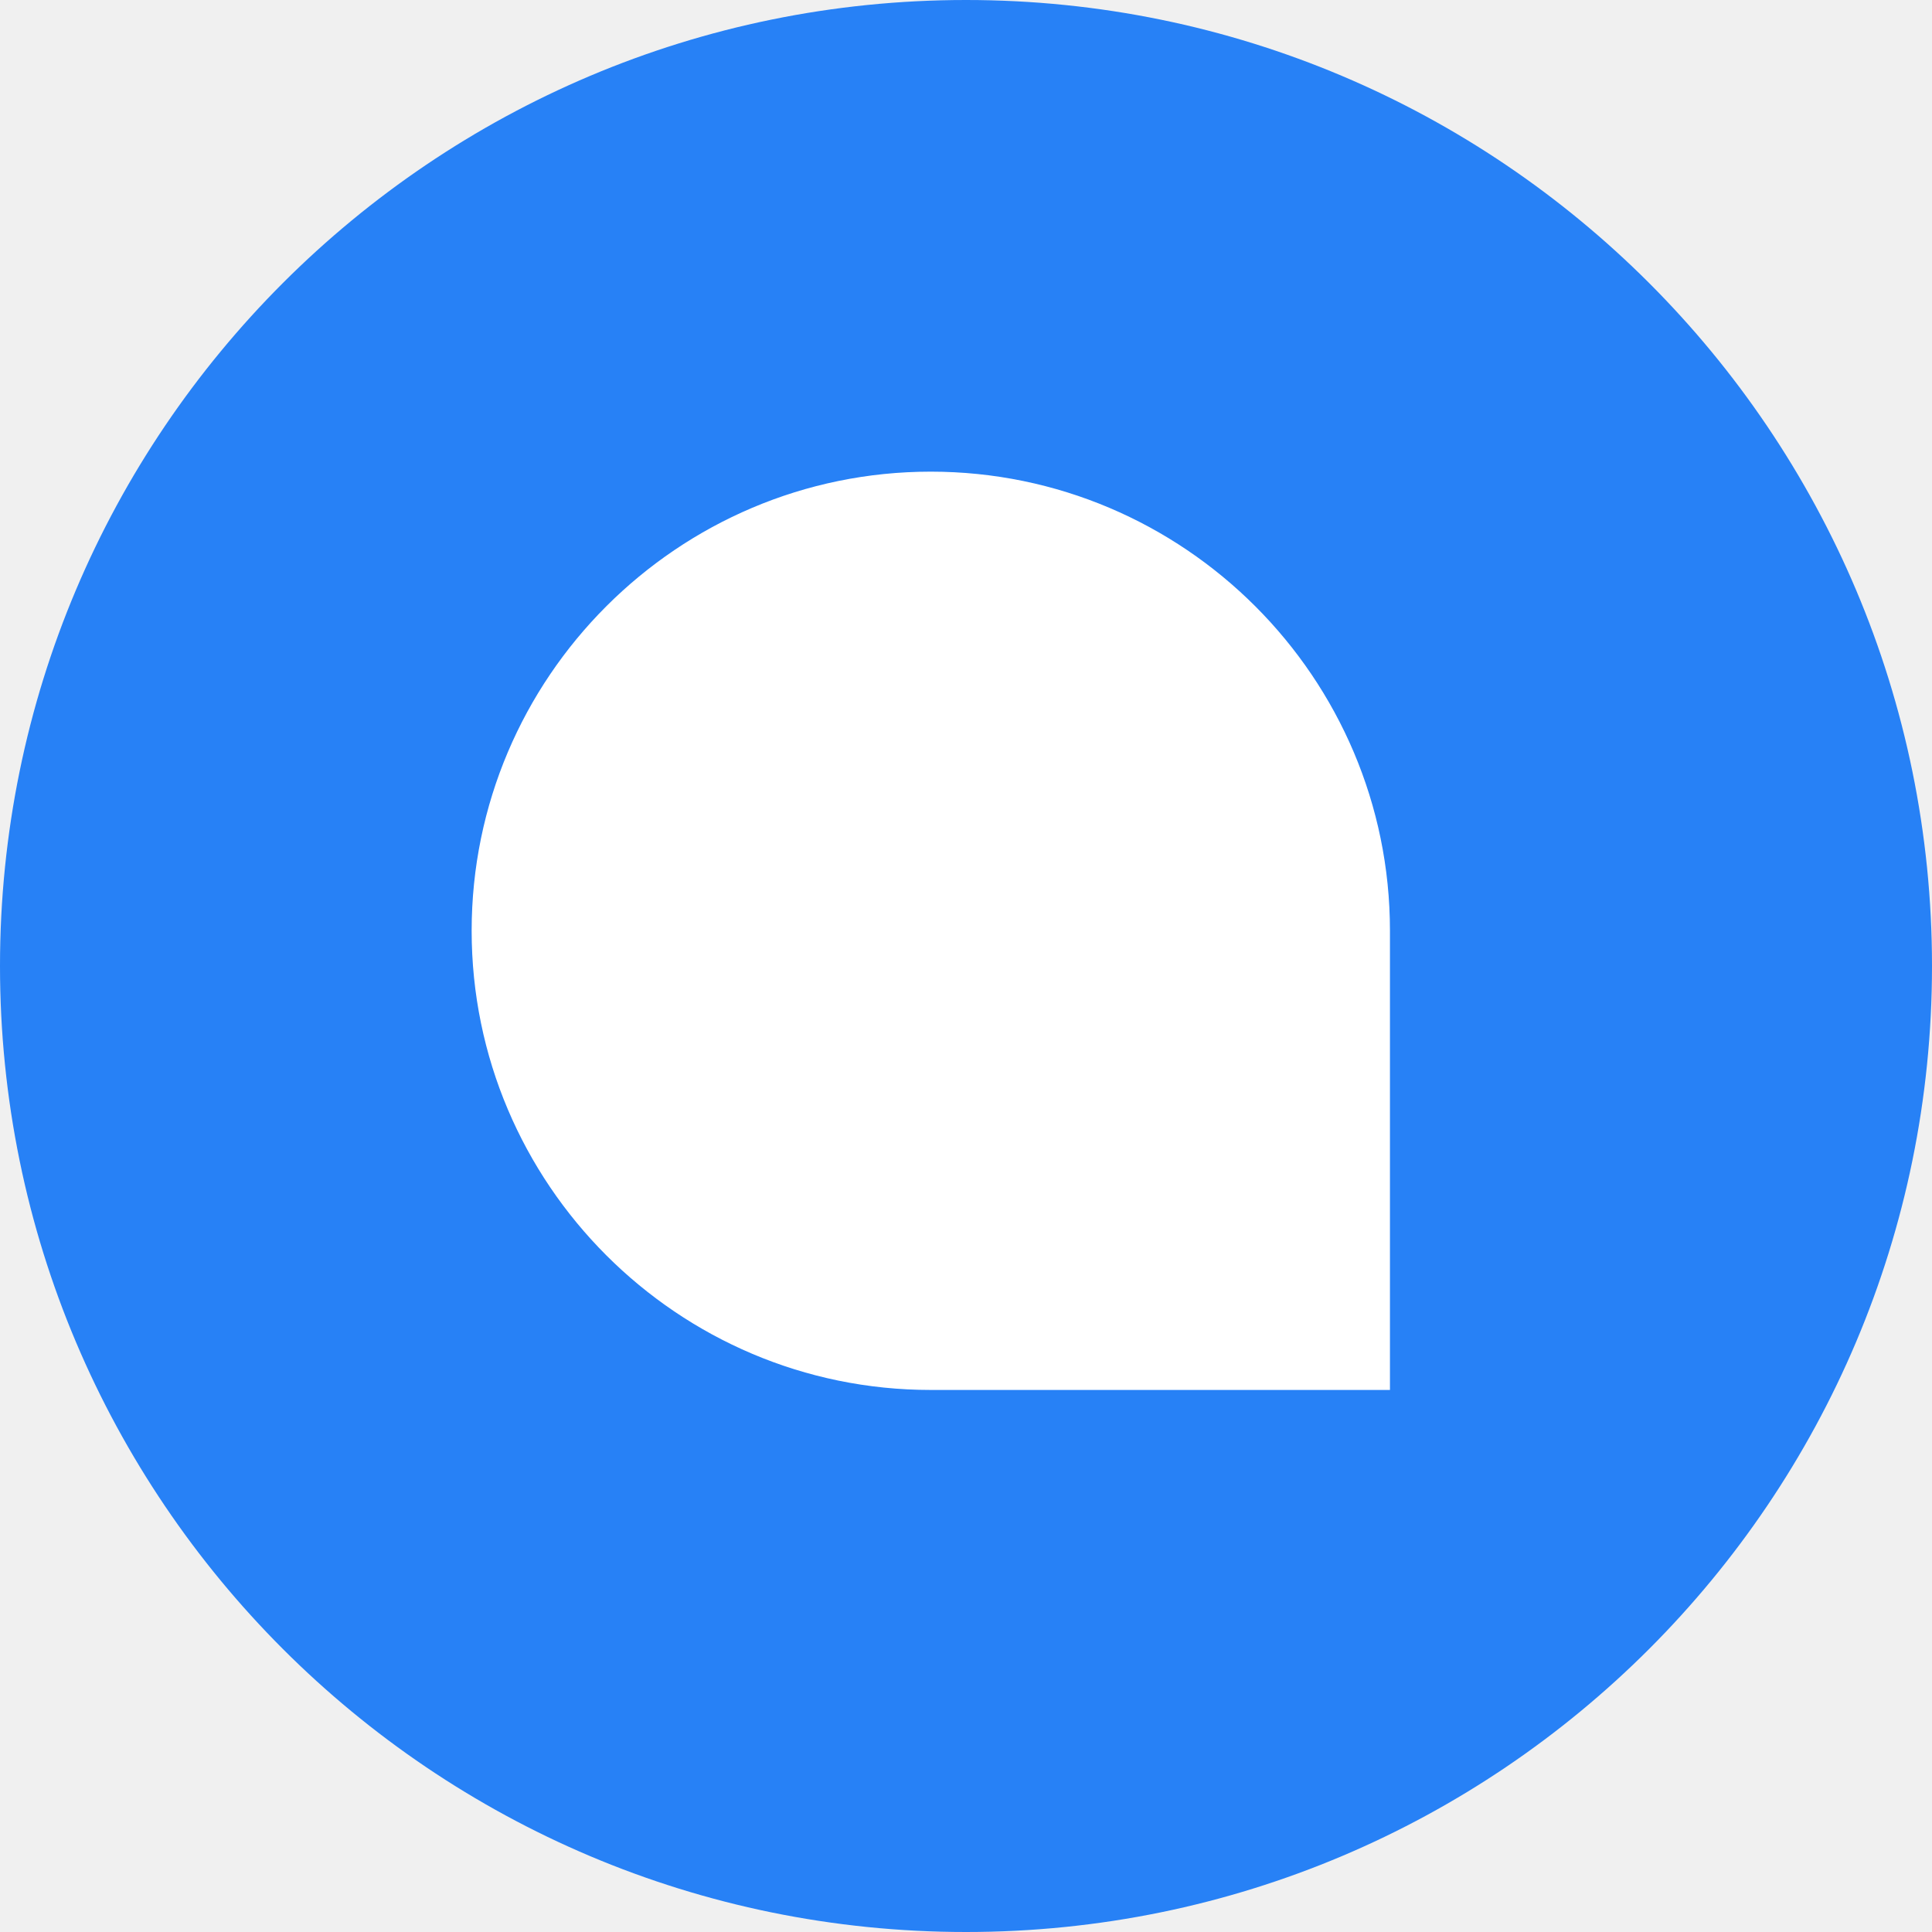
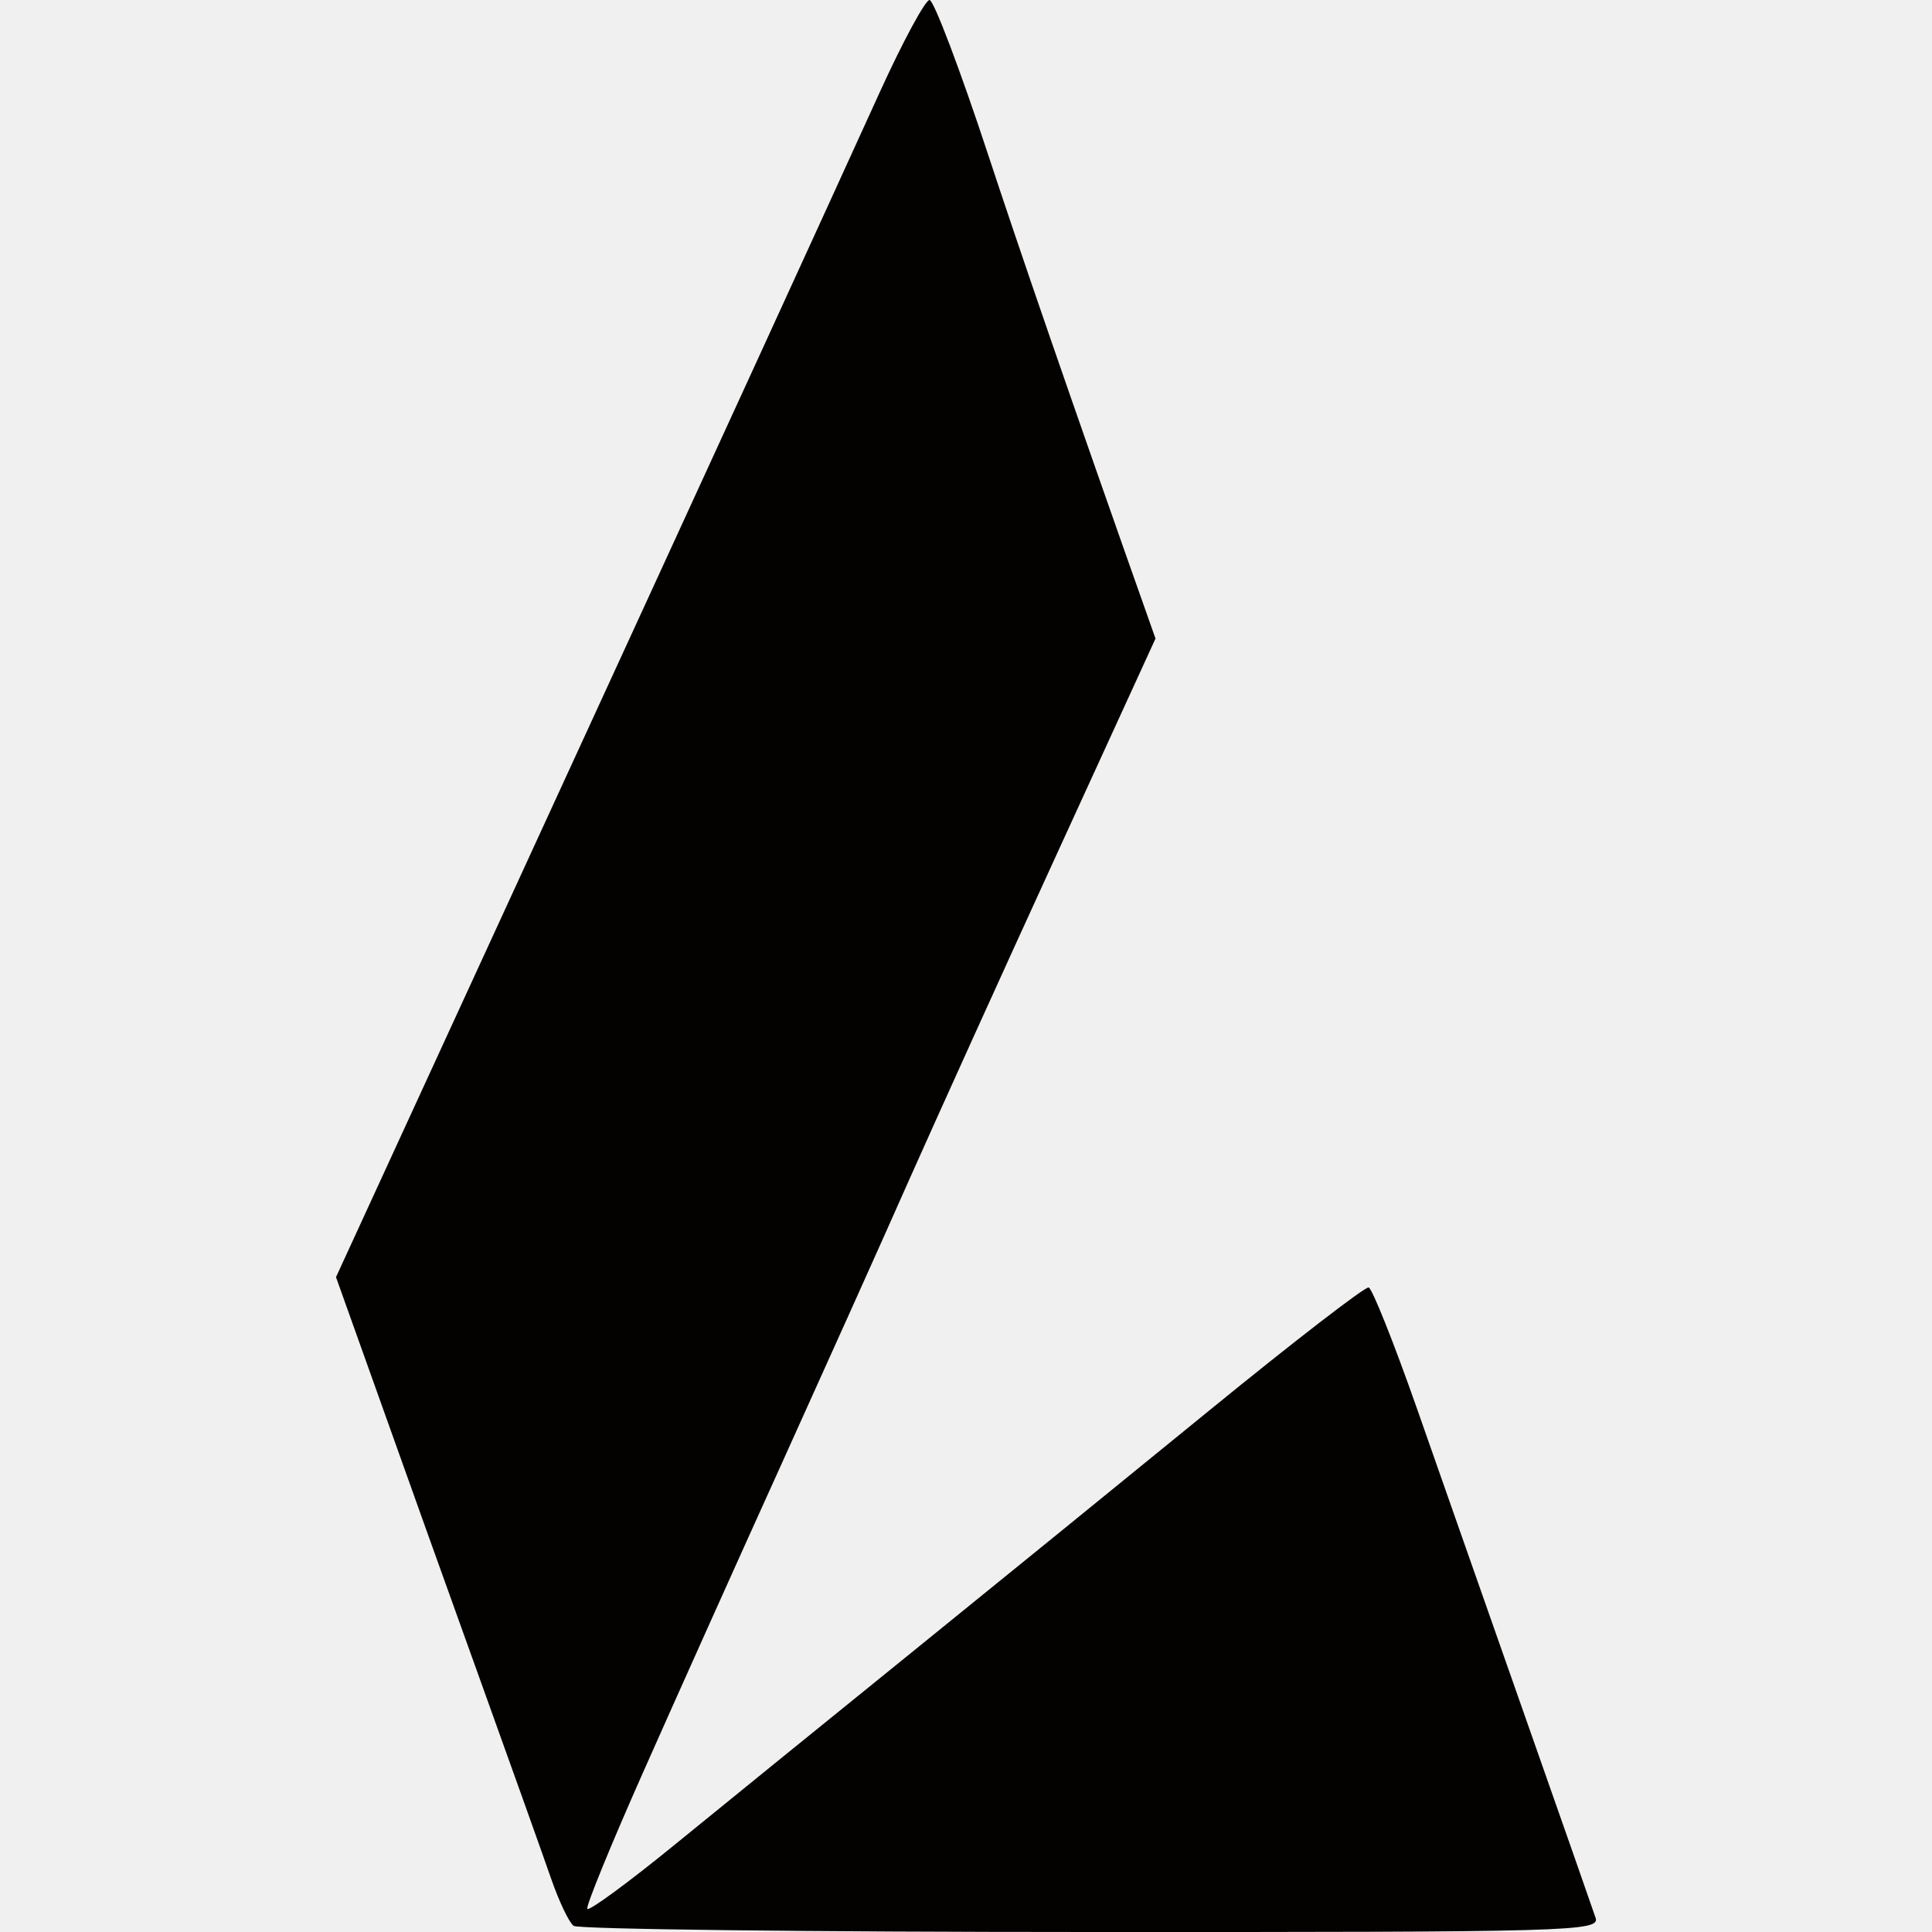
<svg xmlns="http://www.w3.org/2000/svg" width="16" height="16" viewBox="0 0 16 16" fill="none">
-   <g clip-path="url(#woot-logo-clip-2342424e23u32098)">
-     <path d="M8 16C12.418 16 16 12.418 16 8C16 3.582 12.418 0 8 0C3.582 0 0 3.582 0 8C0 12.418 3.582 16 8 16Z" fill="#2781F6" />
-     <path d="M11.417 11.417H7.708C5.664 11.417 4 9.753 4 7.708C4 5.664 5.664 4 7.708 4C9.753 4 11.417 5.664 11.417 7.708V11.417Z" fill="white" stroke="white" stroke-width="0.188" />
-   </g>
-   <defs>
-     <clipPath id="woot-logo-clip-2342424e23u32098">
-       <rect width="16" height="16" fill="white" />
-     </clipPath>
-   </defs>
+   <path d="M4.993 4.337C5.533 3.158 6.2 1.7 6.474 1.096C6.749 0.493 7.015 0 7.066 0C7.116 0 7.436 0.844 7.775 1.876C8.115 2.908 8.7 4.619 9.756 7.602L8.584 10.161C7.939 11.568 7.15 13.311 6.828 14.035C6.508 14.759 5.817 16.294 5.296 17.446C4.774 18.598 4.035 20.244 3.655 21.101C3.274 21.959 2.976 22.689 2.991 22.724C3.007 22.759 3.485 22.408 4.053 21.944C4.622 21.48 5.872 20.466 6.833 19.688C7.794 18.91 9.398 17.606 10.399 16.789C11.4 15.972 12.253 15.314 12.294 15.327C12.336 15.34 12.594 15.986 12.867 16.764C13.139 17.542 13.717 19.186 14.15 20.419C14.584 21.652 14.964 22.738 14.995 22.831C15.049 22.993 14.723 23.002 8.989 23C5.655 23 2.883 22.967 2.829 22.927C2.775 22.888 2.655 22.636 2.562 22.368C2.469 22.1 2.109 21.091 1.762 20.127C1.414 19.162 0.876 17.66 0 15.204L2.005 10.843C3.108 8.444 4.452 5.517 4.993 4.337Z" transform="translate(2.782609 0) scale(0.695652)" fill="#040101" />
</svg>
